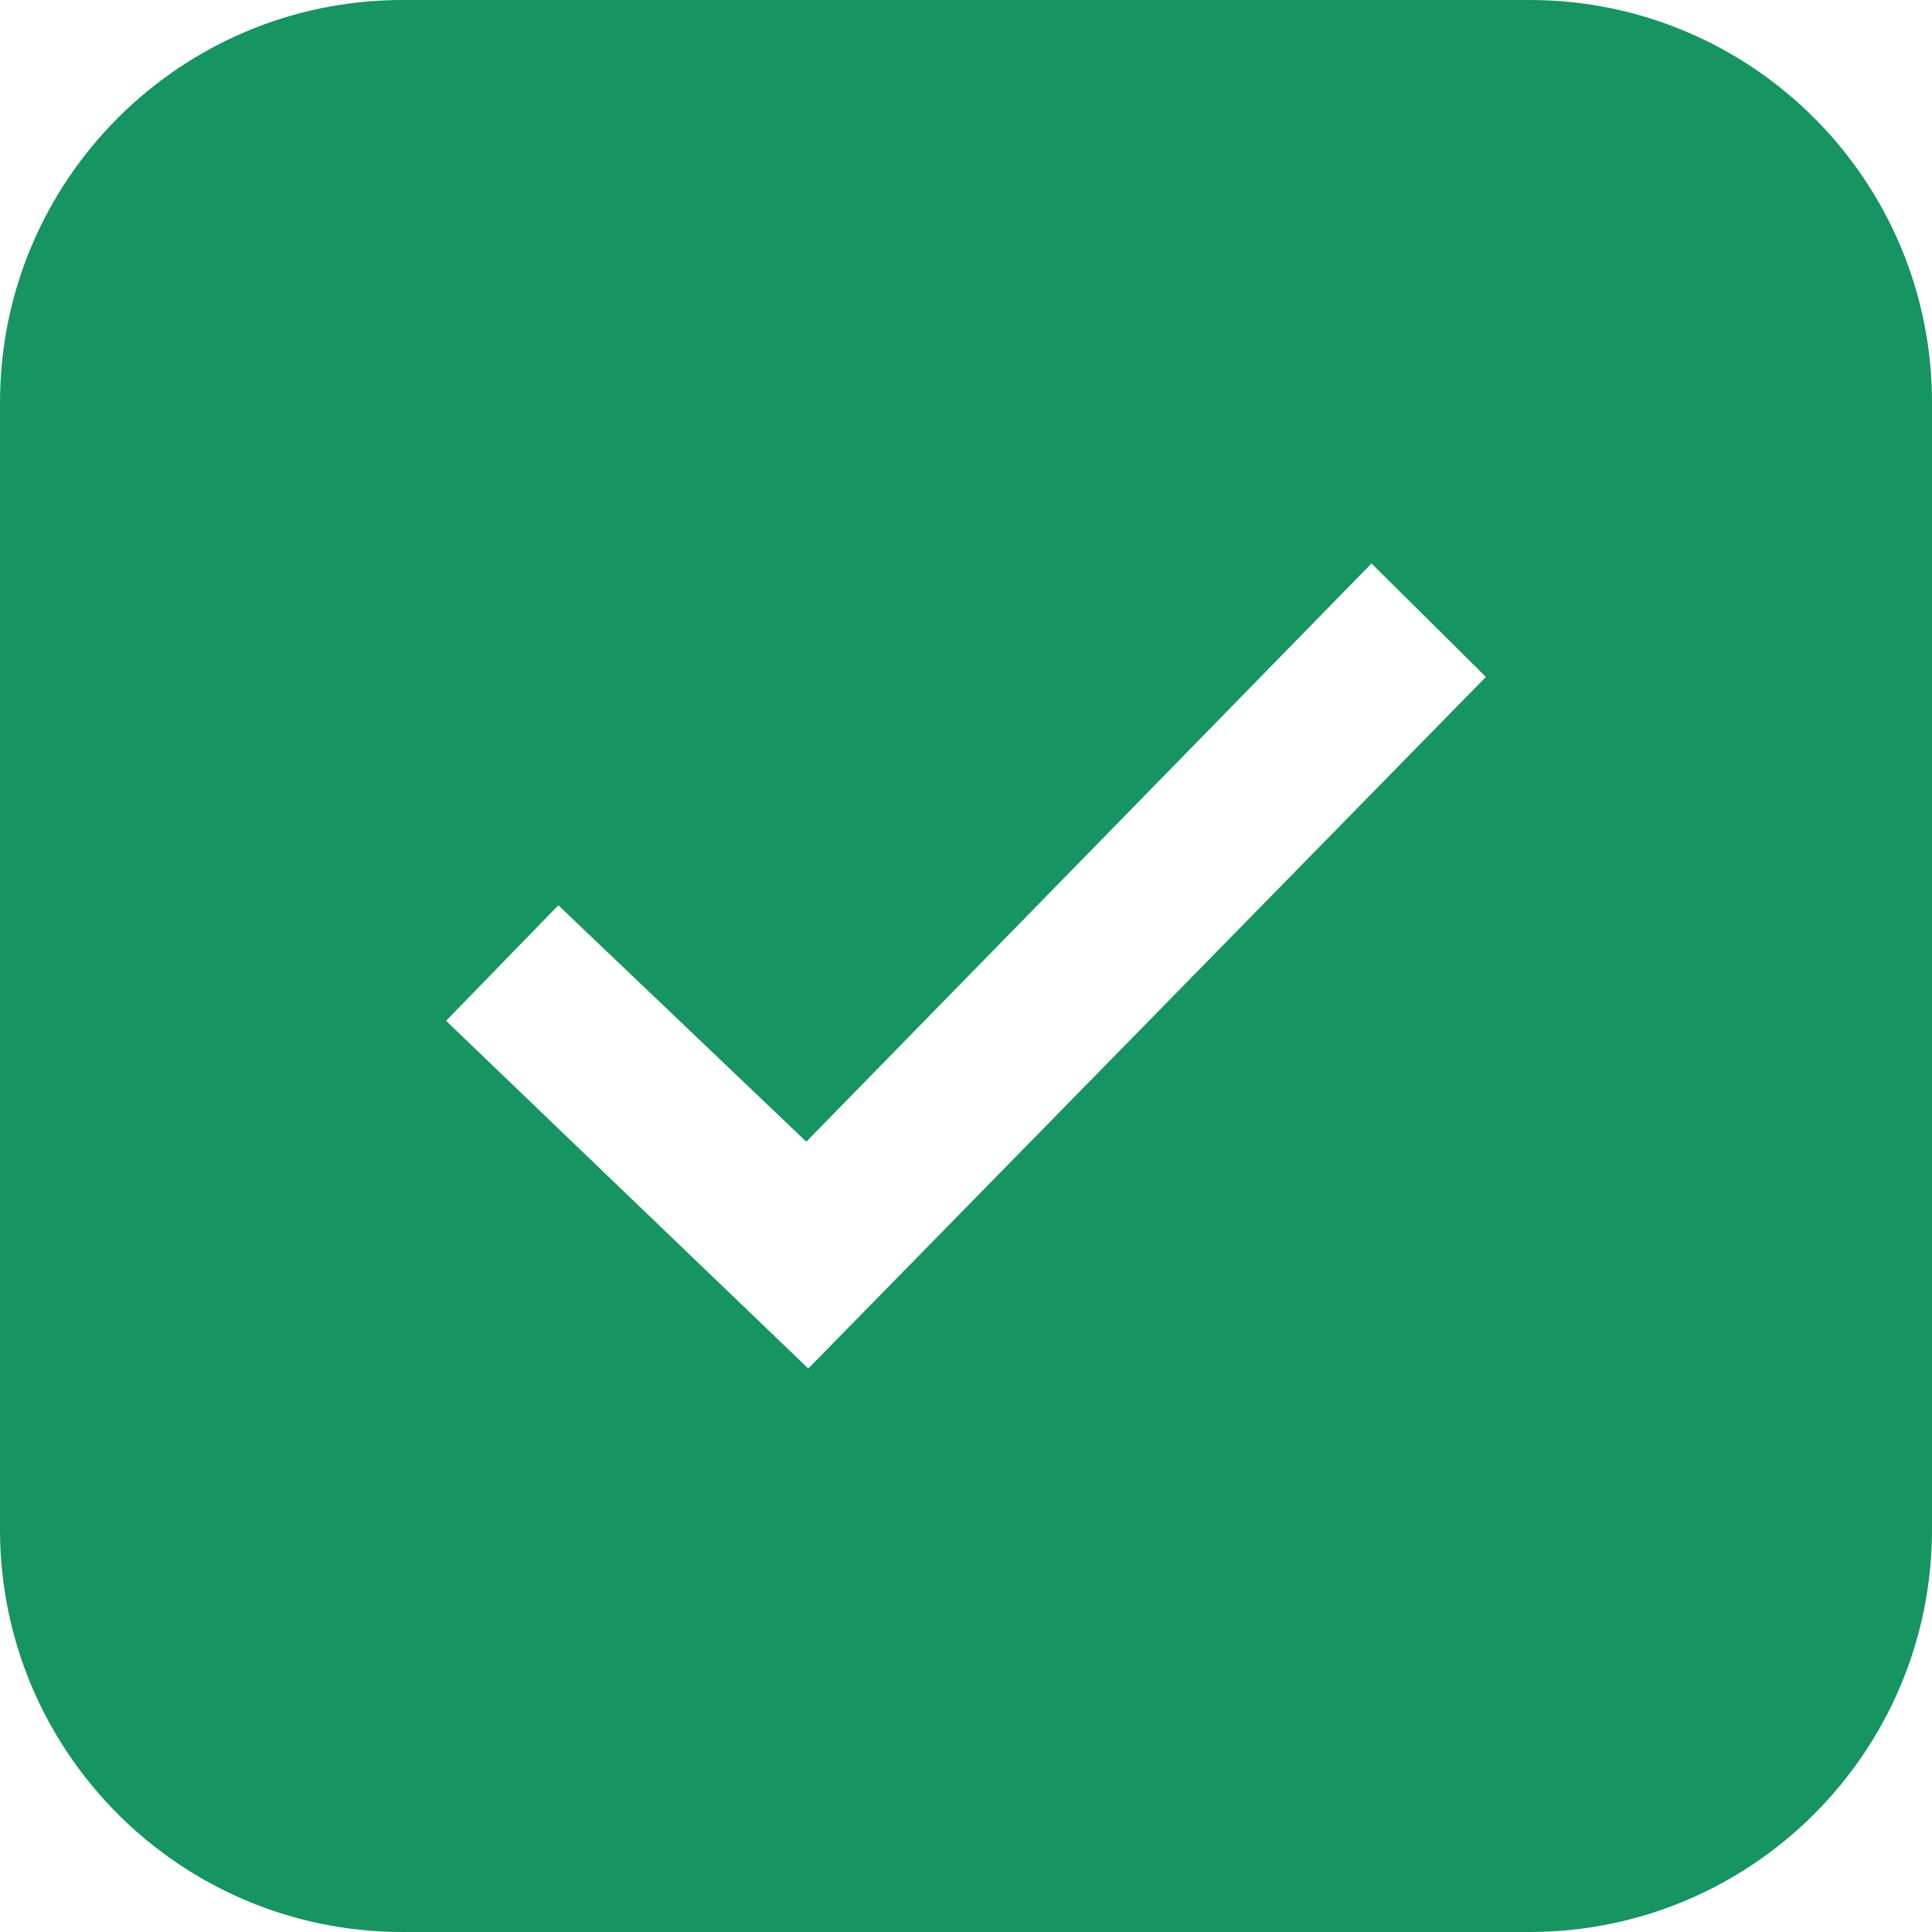
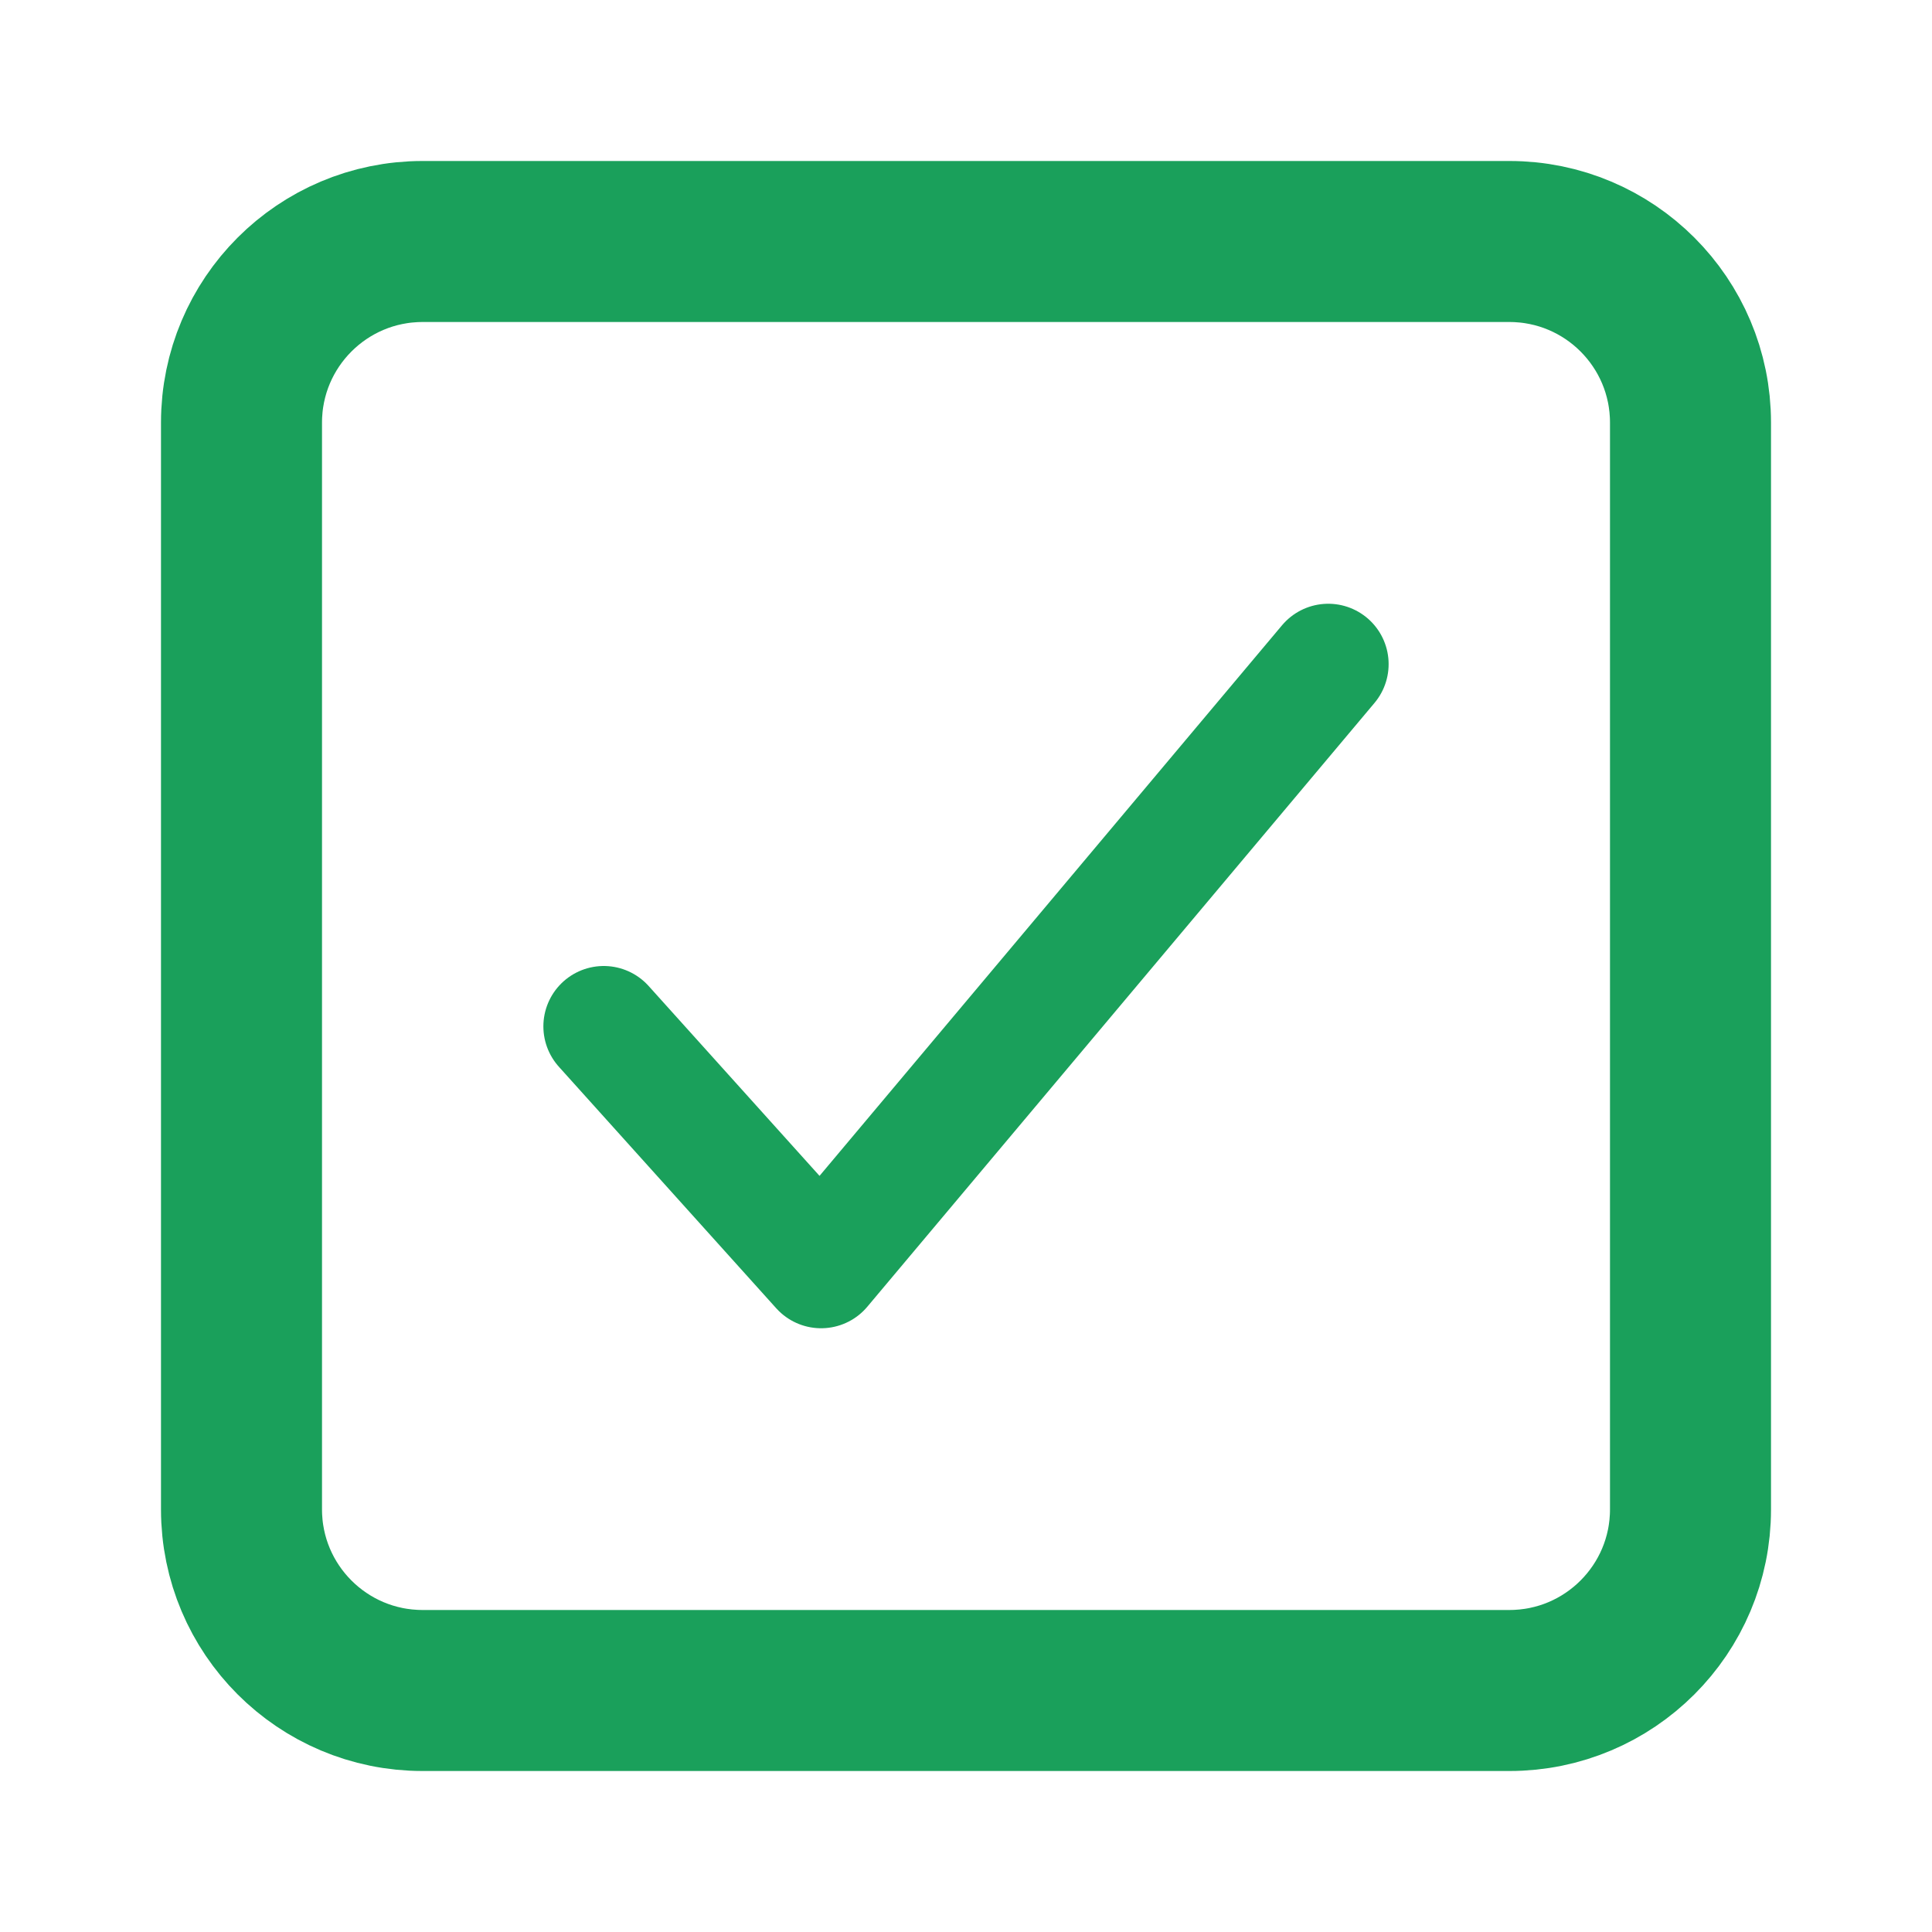
- <svg xmlns="http://www.w3.org/2000/svg" width="35" height="35" viewBox="0 0 35 35" fill="none">
-   <path d="M27.708 0H7.292C3.264 0 0 3.265 0 7.292V27.708C0 31.735 3.264 35 7.292 35H27.708C31.736 35 35 31.735 35 27.708V7.292C35 3.265 31.736 0 27.708 0ZM14.643 24.792L8.081 18.493L10.115 16.4L14.607 20.683L24.846 10.208L26.919 12.263L14.643 24.792Z" fill="#169462" />
+ <svg xmlns="http://www.w3.org/2000/svg" width="32" height="32" viewBox="0 0 32 32" fill="none">
+   <path d="M22 11L13.6 21L10 17" stroke="#1AA05B" stroke-width="2" stroke-linecap="round" stroke-linejoin="round" />
+   <path d="M25 4H7C5.343 4 4 5.343 4 7V25C4 26.657 5.343 28 7 28H25C26.657 28 28 26.657 28 25V7C28 5.343 26.657 4 25 4Z" stroke="#1AA05B" stroke-width="2.667" stroke-linejoin="round" />
</svg>
